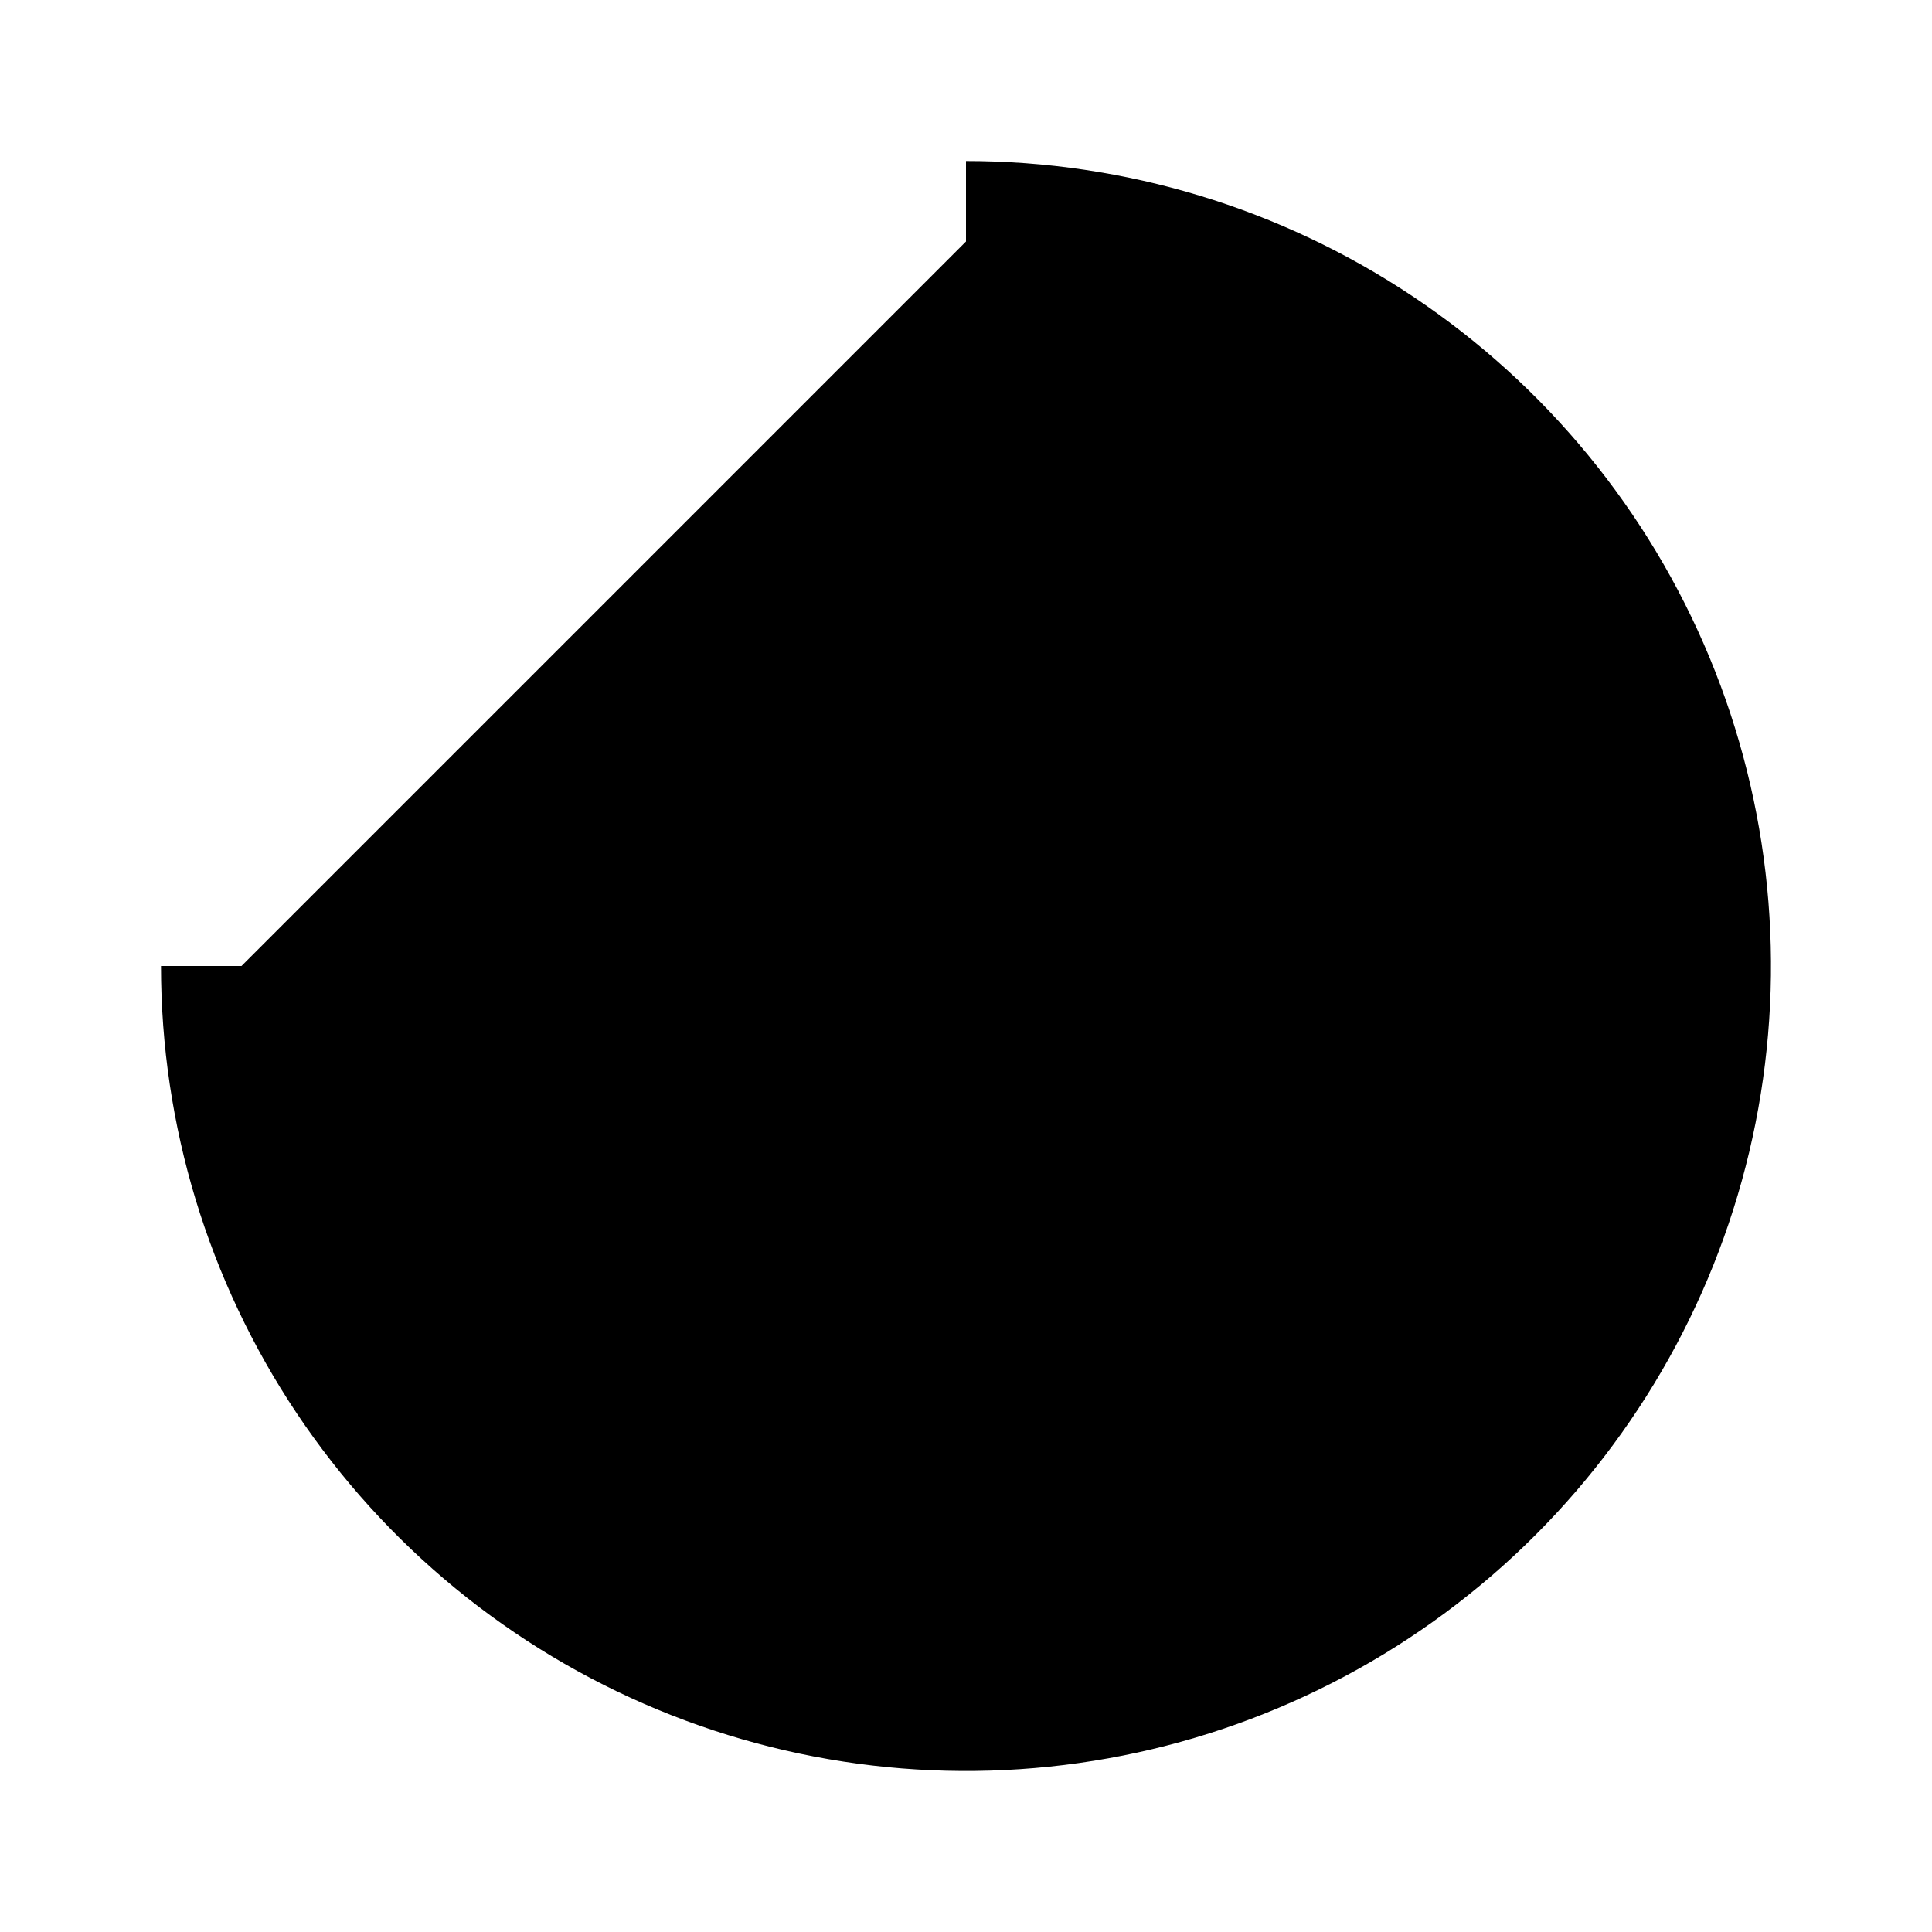
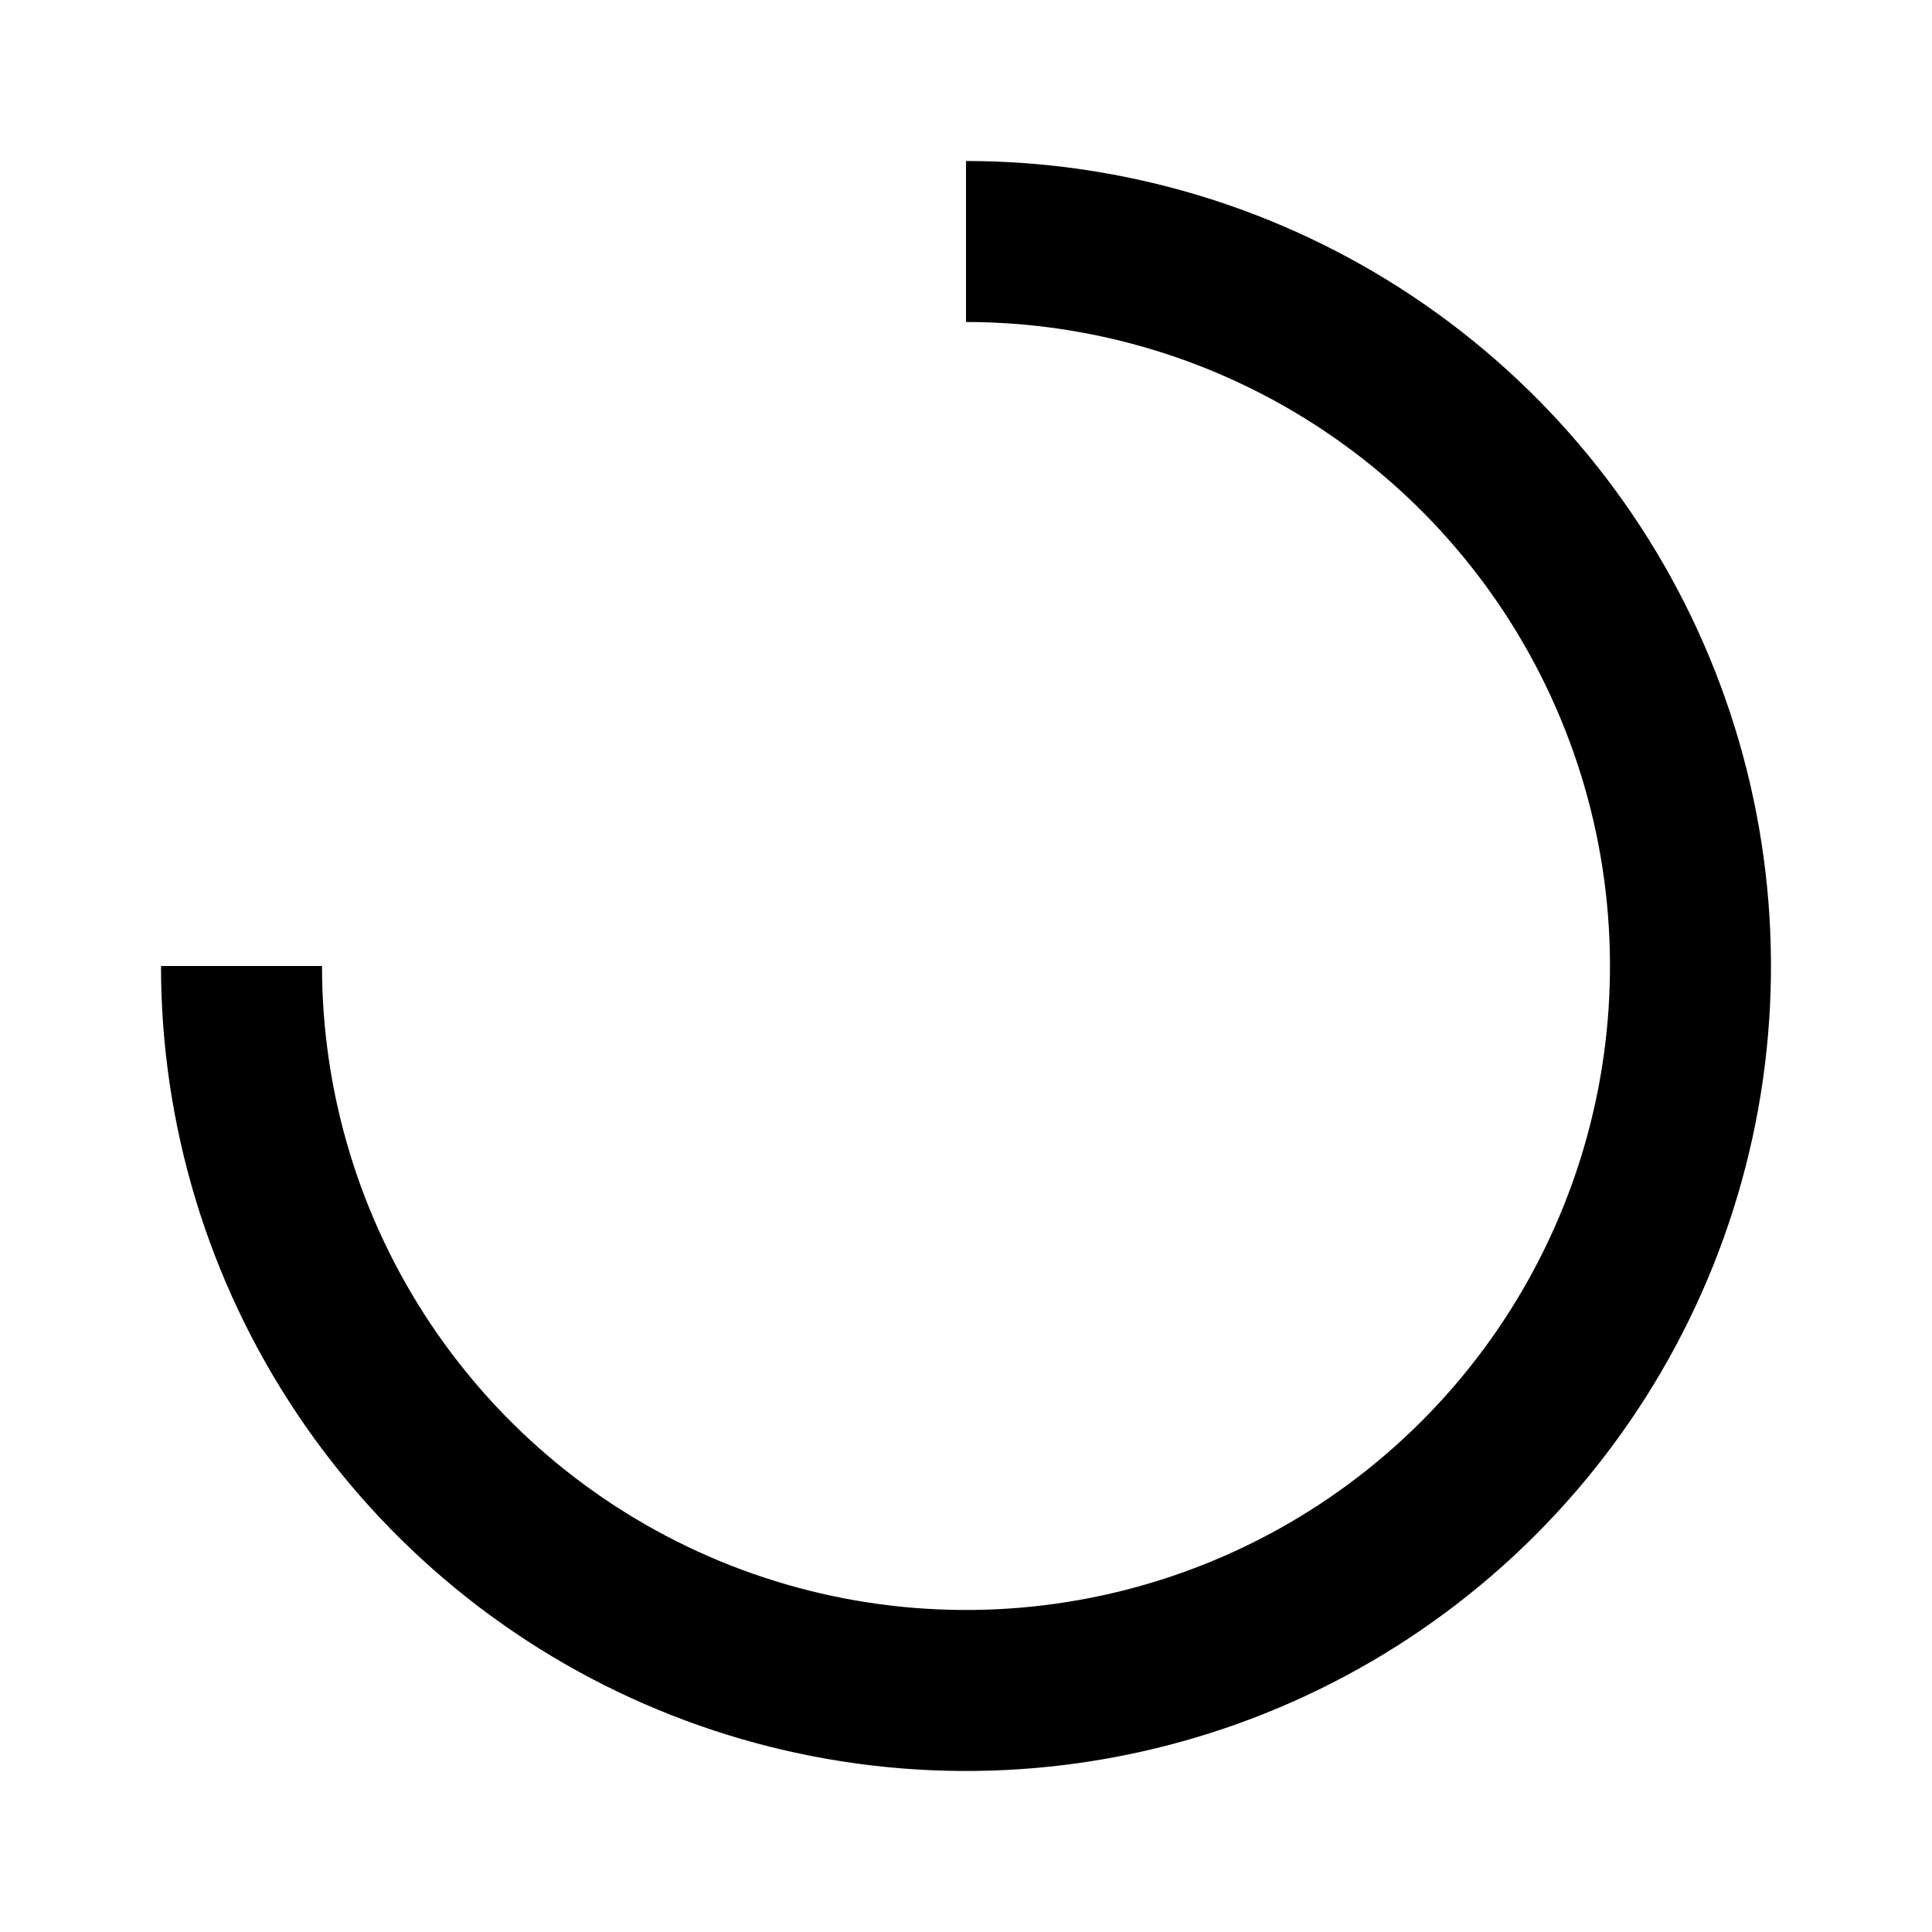
- <svg xmlns="http://www.w3.org/2000/svg" width="24" height="24" viewBox="0 0 24 24">
+ <svg xmlns="http://www.w3.org/2000/svg" width="24" height="24" viewBox="0 0 24 24" fill="none">
  <path d="M3 12C3 13.78 3.528 15.52 4.517 17C5.506 18.48 6.911 19.634 8.556 20.315C10.2 20.996 12.01 21.174 13.756 20.827C15.502 20.48 17.105 19.623 18.364 18.364C19.623 17.105 20.48 15.502 20.827 13.756C21.174 12.01 20.996 10.2 20.315 8.556C19.634 6.911 18.48 5.506 17 4.517C15.52 3.528 13.78 3 12 3" stroke="currentColor" stroke-width="2">
    <animateTransform attributeName="transform" attributeType="XML" type="rotate" from="0 12 12" to="360 12 12" dur="5s" repeatCount="indefinite" />
  </path>
</svg>
